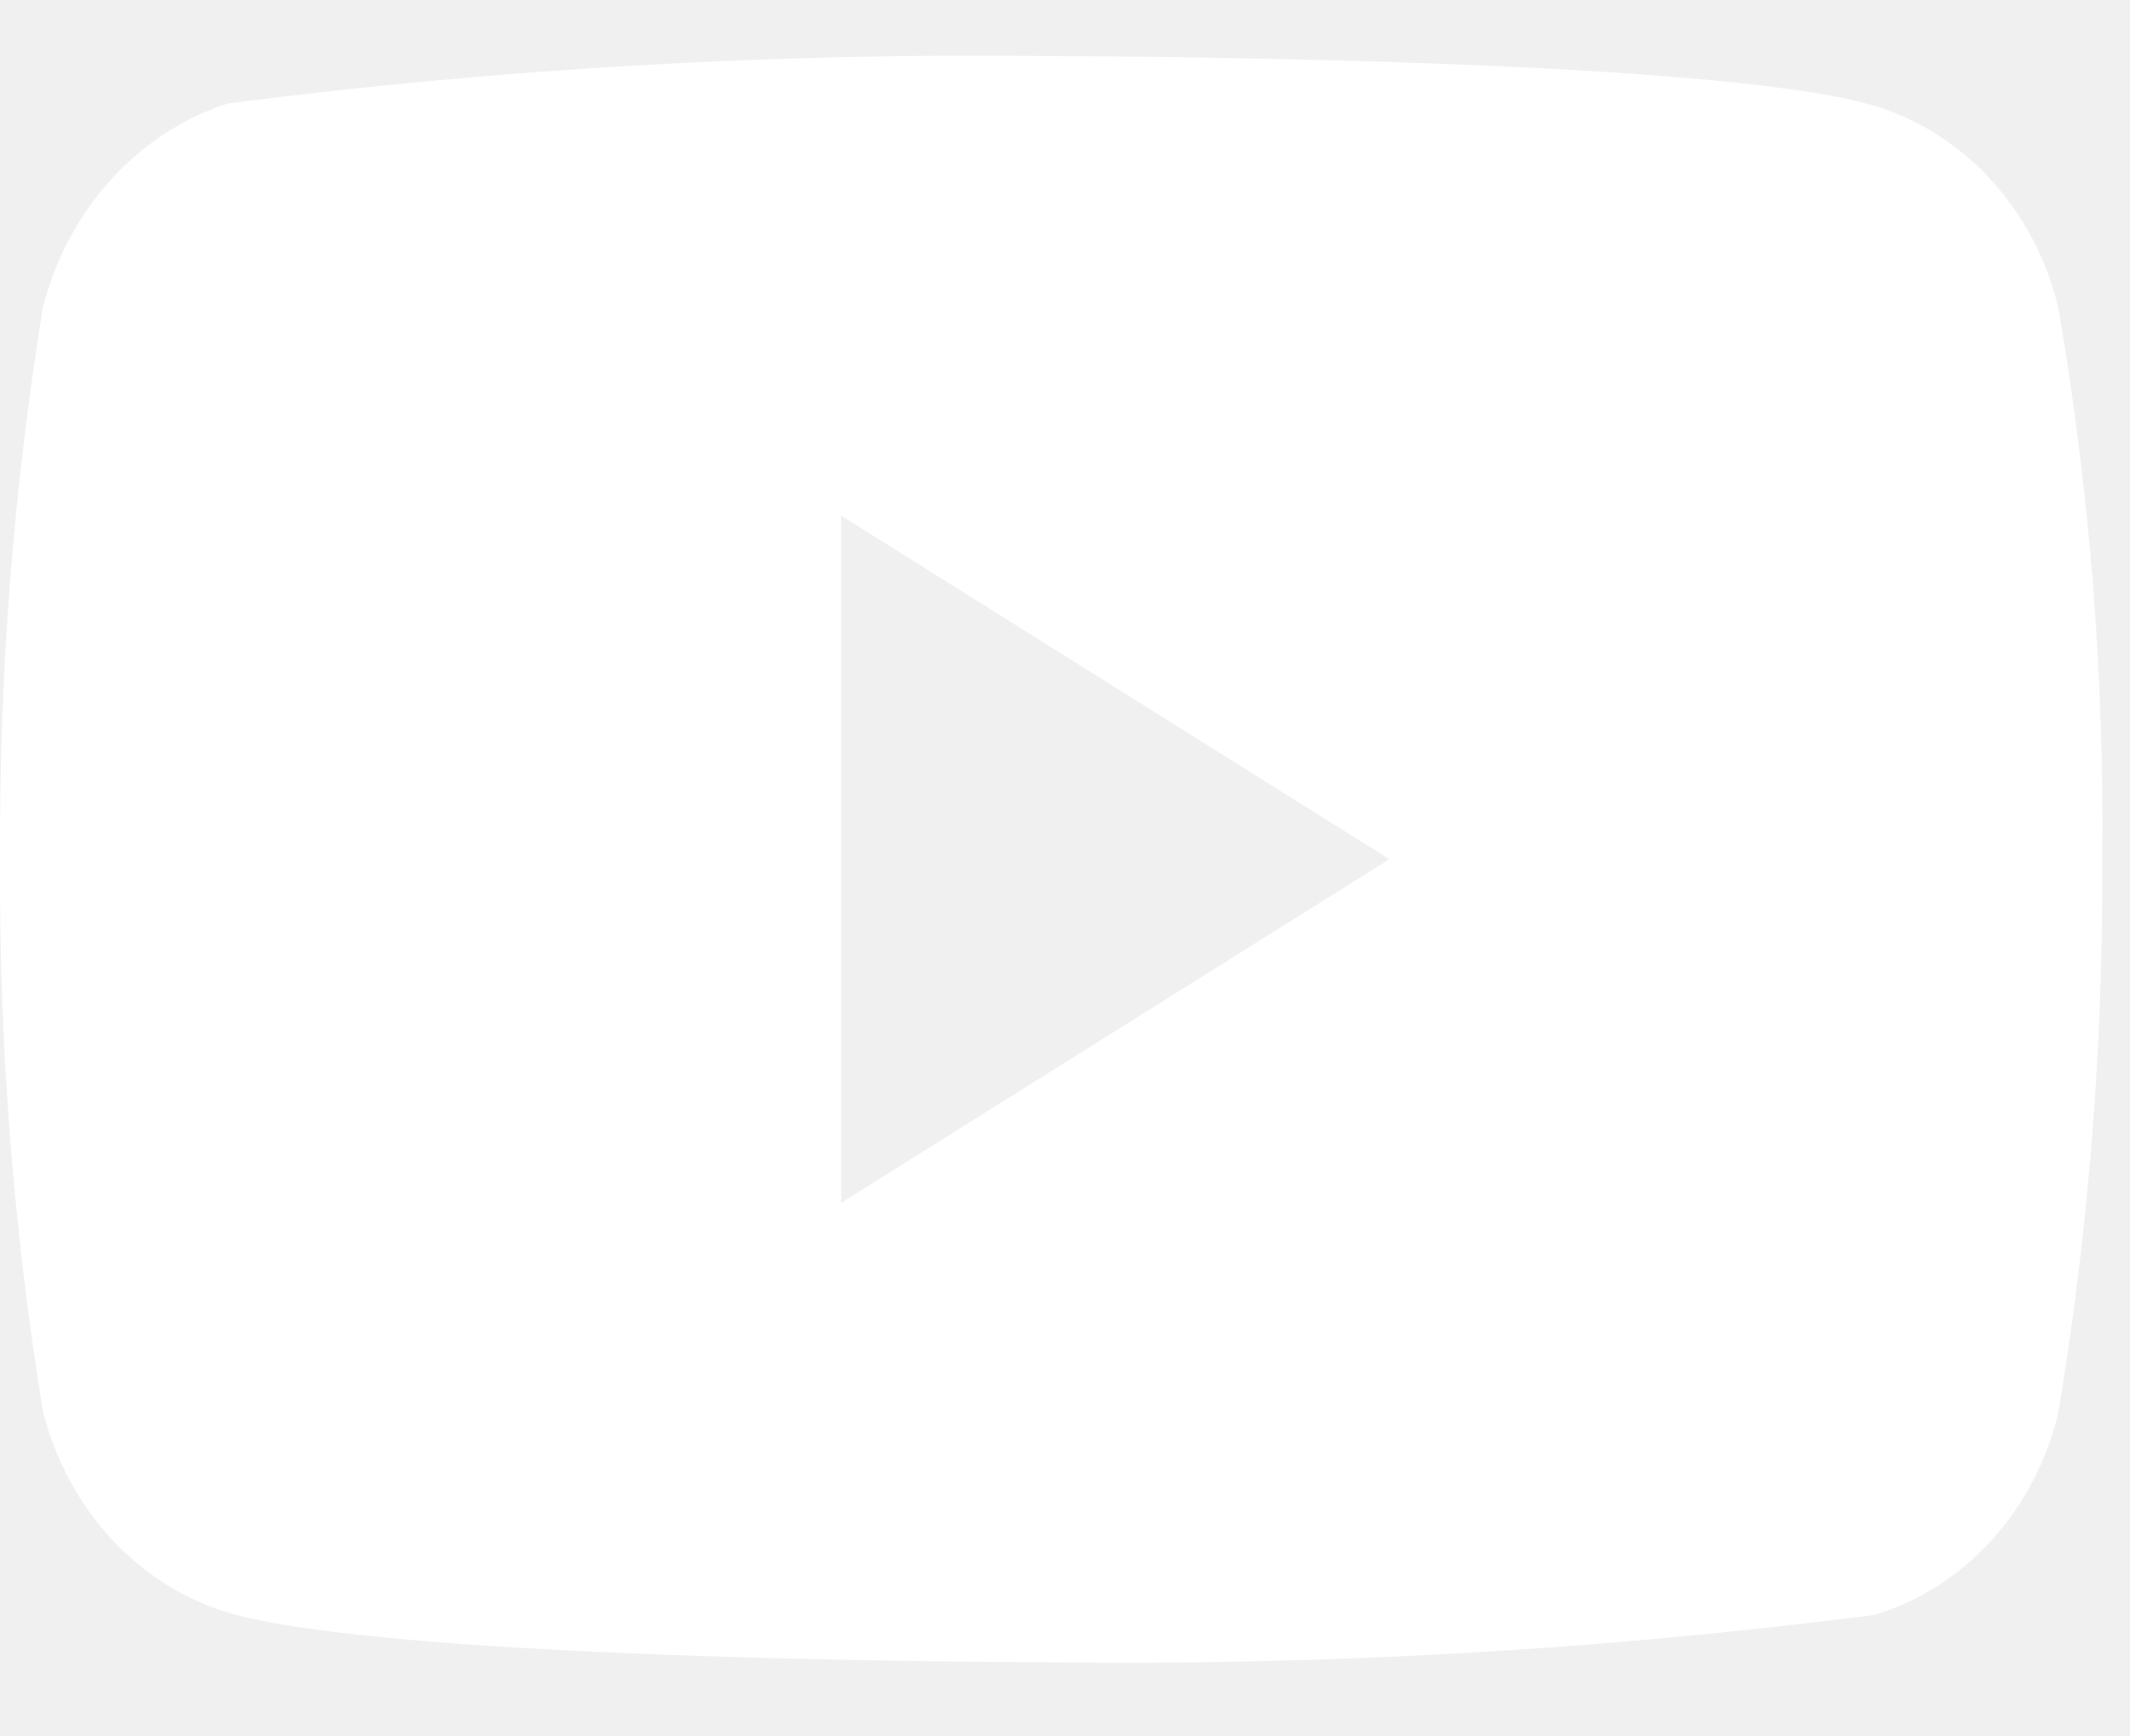
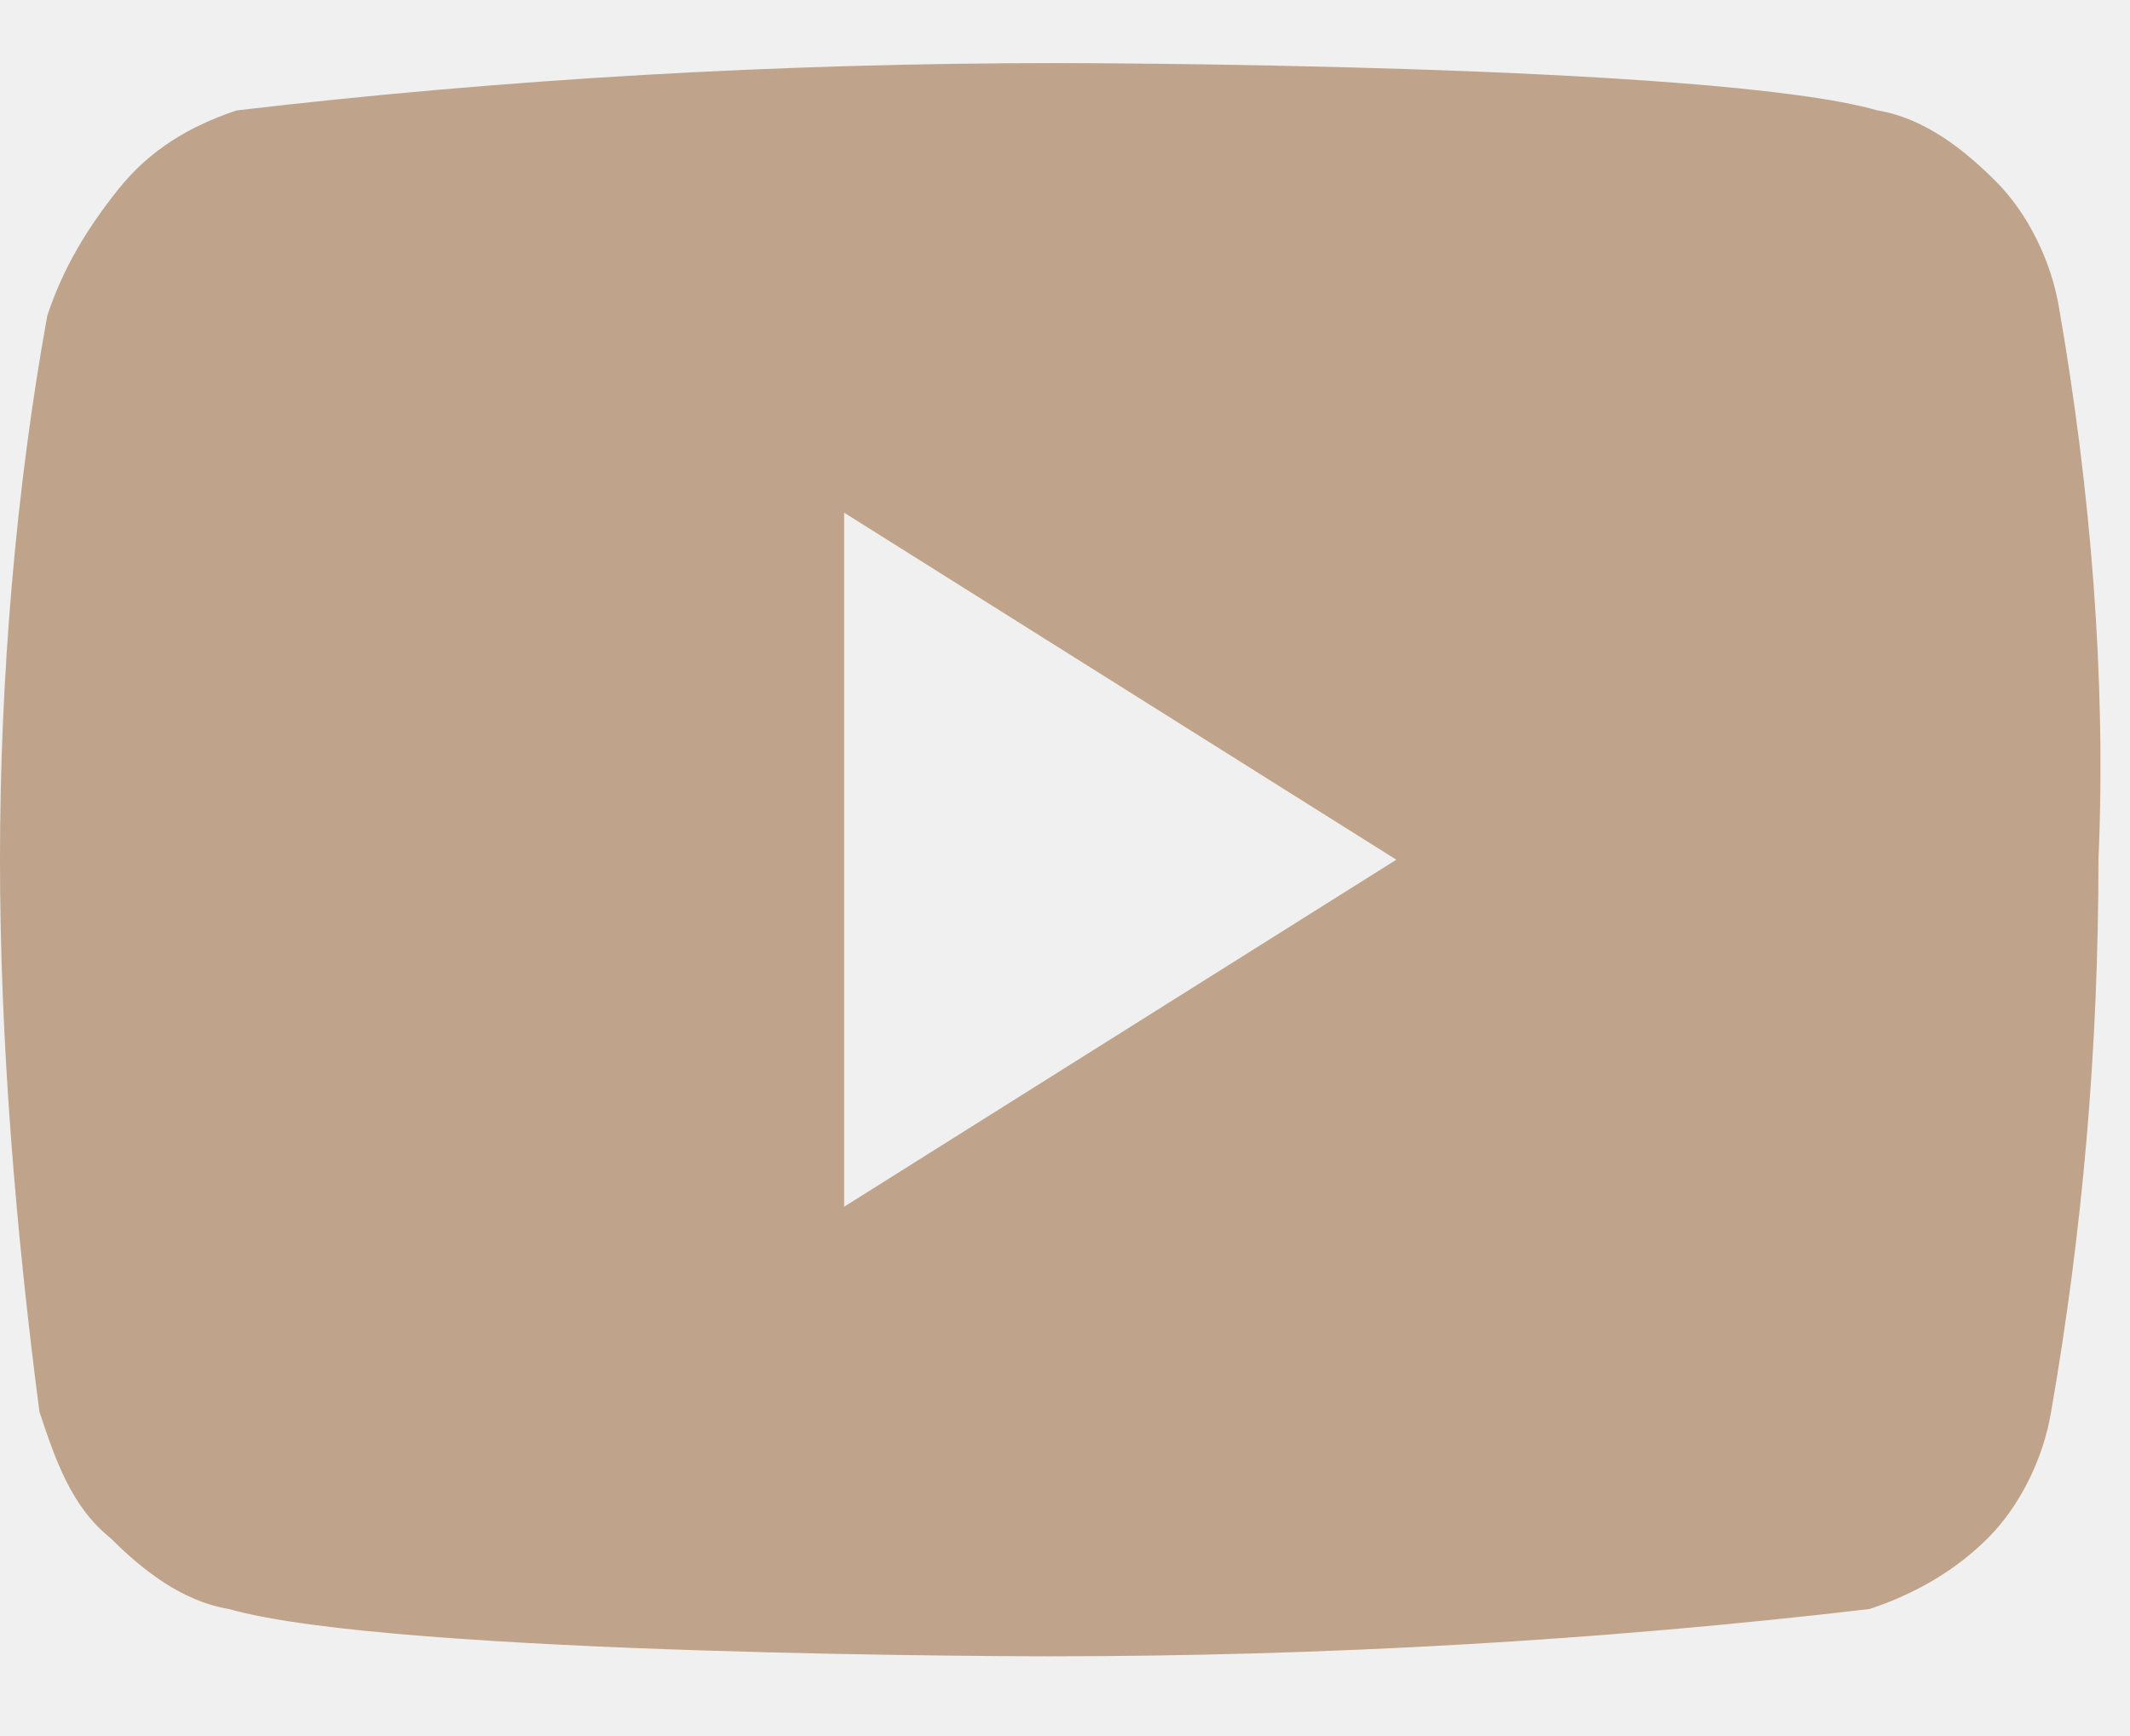
- <svg xmlns="http://www.w3.org/2000/svg" width="27" height="22" viewBox="0 0 27 22" fill="none">
-   <path d="M26.091 3.901C25.945 3.291 25.651 2.734 25.242 2.285C24.832 1.835 24.32 1.51 23.756 1.341C21.671 0.712 13.317 0.712 13.317 0.712C9.834 0.667 6.351 0.867 2.892 1.311C2.328 1.492 1.817 1.825 1.406 2.278C0.995 2.731 0.698 3.29 0.543 3.901C0.169 6.21 -0.012 8.55 0.001 10.894C-0.013 13.237 0.168 15.577 0.543 17.886C0.695 18.496 0.991 19.052 1.403 19.501C1.815 19.95 2.328 20.276 2.892 20.446C5.005 21.075 13.317 21.075 13.317 21.075C16.805 21.12 20.292 20.92 23.756 20.476C24.32 20.308 24.832 19.982 25.242 19.533C25.651 19.083 25.945 18.526 26.091 17.916C26.474 15.608 26.661 13.268 26.647 10.924C26.676 8.569 26.49 6.217 26.091 3.901ZM10.662 15.251V6.537L17.612 10.894L10.662 15.251Z" fill="white" />
+ <svg xmlns="http://www.w3.org/2000/svg" version="1.1" id="Layer_1" x="0px" y="0px" viewBox="0 0 27 22" style="enable-background:new 0 0 27 22;" xml:space="preserve">
+   <style type="text/css">
+ 	.st0{fill:#BFA38A;}
+ </style>
+   <path class="st0" d="M26.1,3.9c-0.1-0.6-0.4-1.2-0.8-1.6c-0.4-0.4-0.9-0.8-1.5-0.9c-2.1-0.6-10.4-0.6-10.4-0.6  c-3.5,0-7,0.2-10.4,0.6c-0.6,0.2-1.1,0.5-1.5,1s-0.7,1-0.9,1.6C0.2,6.2,0,8.6,0,10.9c0,2.3,0.2,4.7,0.5,7c0.2,0.6,0.4,1.2,0.9,1.6  c0.4,0.4,0.9,0.8,1.5,0.9c2.1,0.6,10.4,0.6,10.4,0.6c3.5,0,7-0.2,10.4-0.6c0.6-0.2,1.1-0.5,1.5-0.9c0.4-0.4,0.7-1,0.8-1.6  c0.4-2.3,0.6-4.6,0.6-7C26.7,8.6,26.5,6.2,26.1,3.9z M10.7,15.3V6.5l7,4.4L10.7,15.3z" />
</svg>
